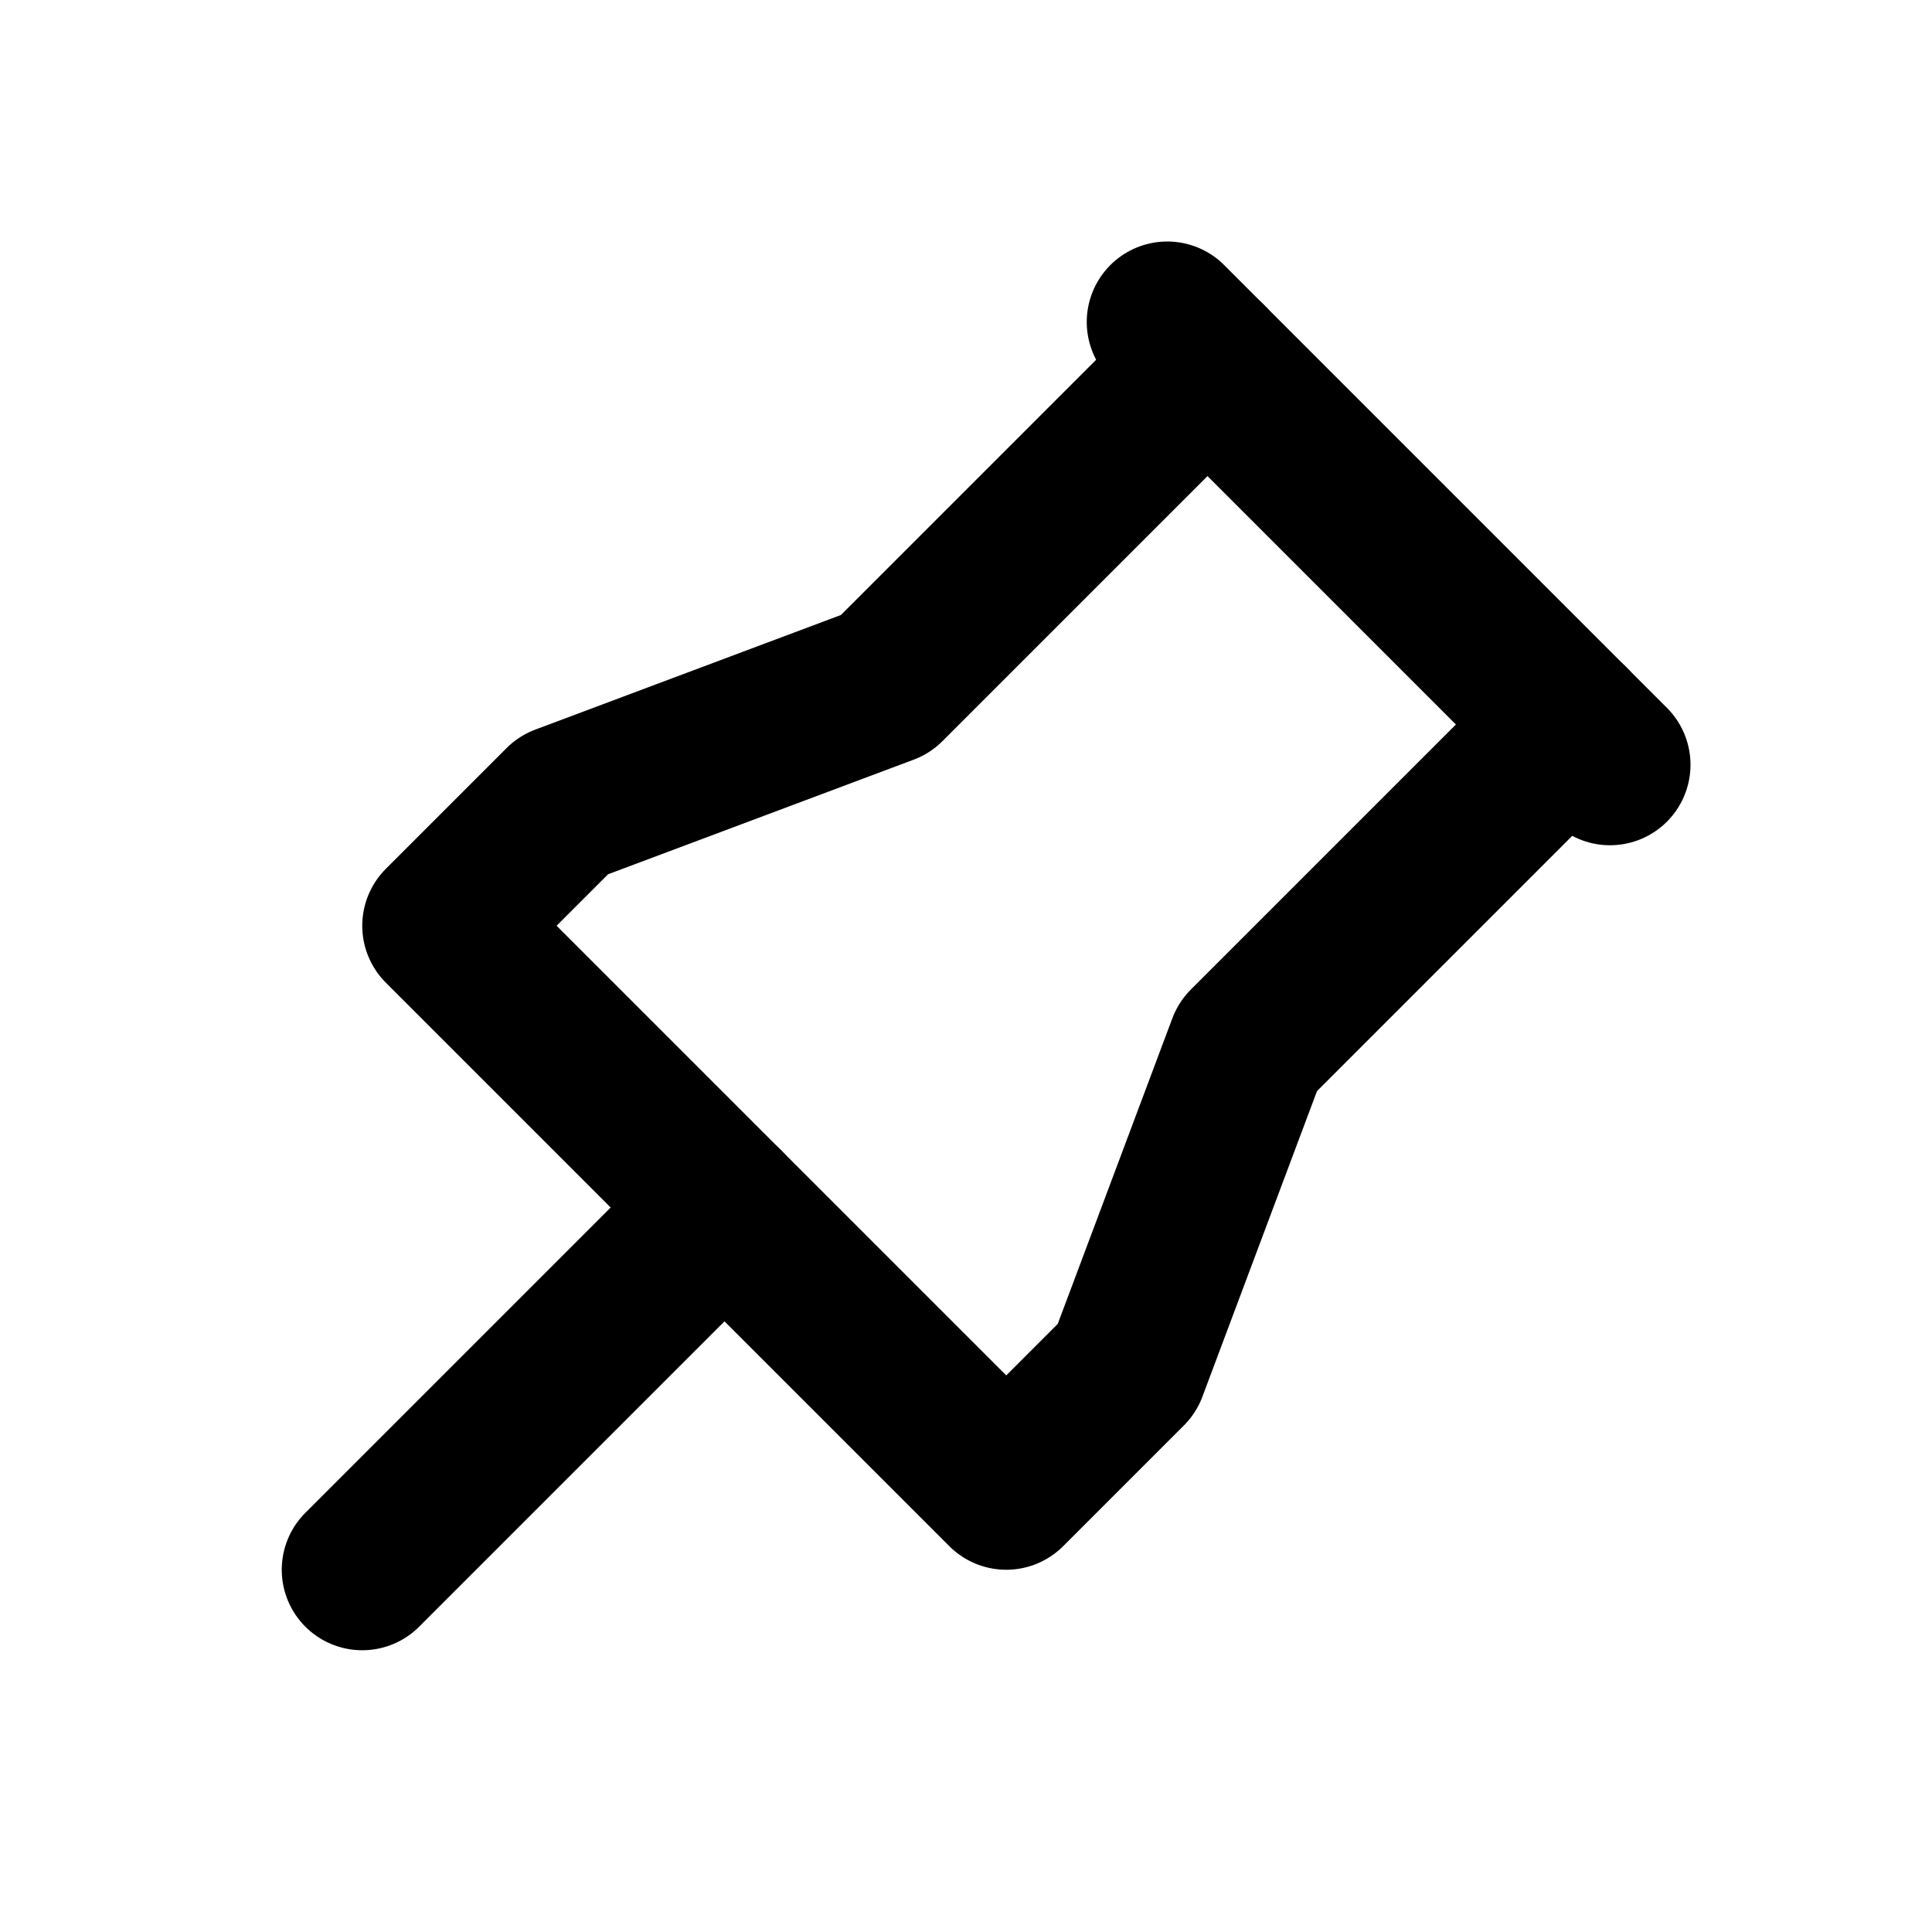
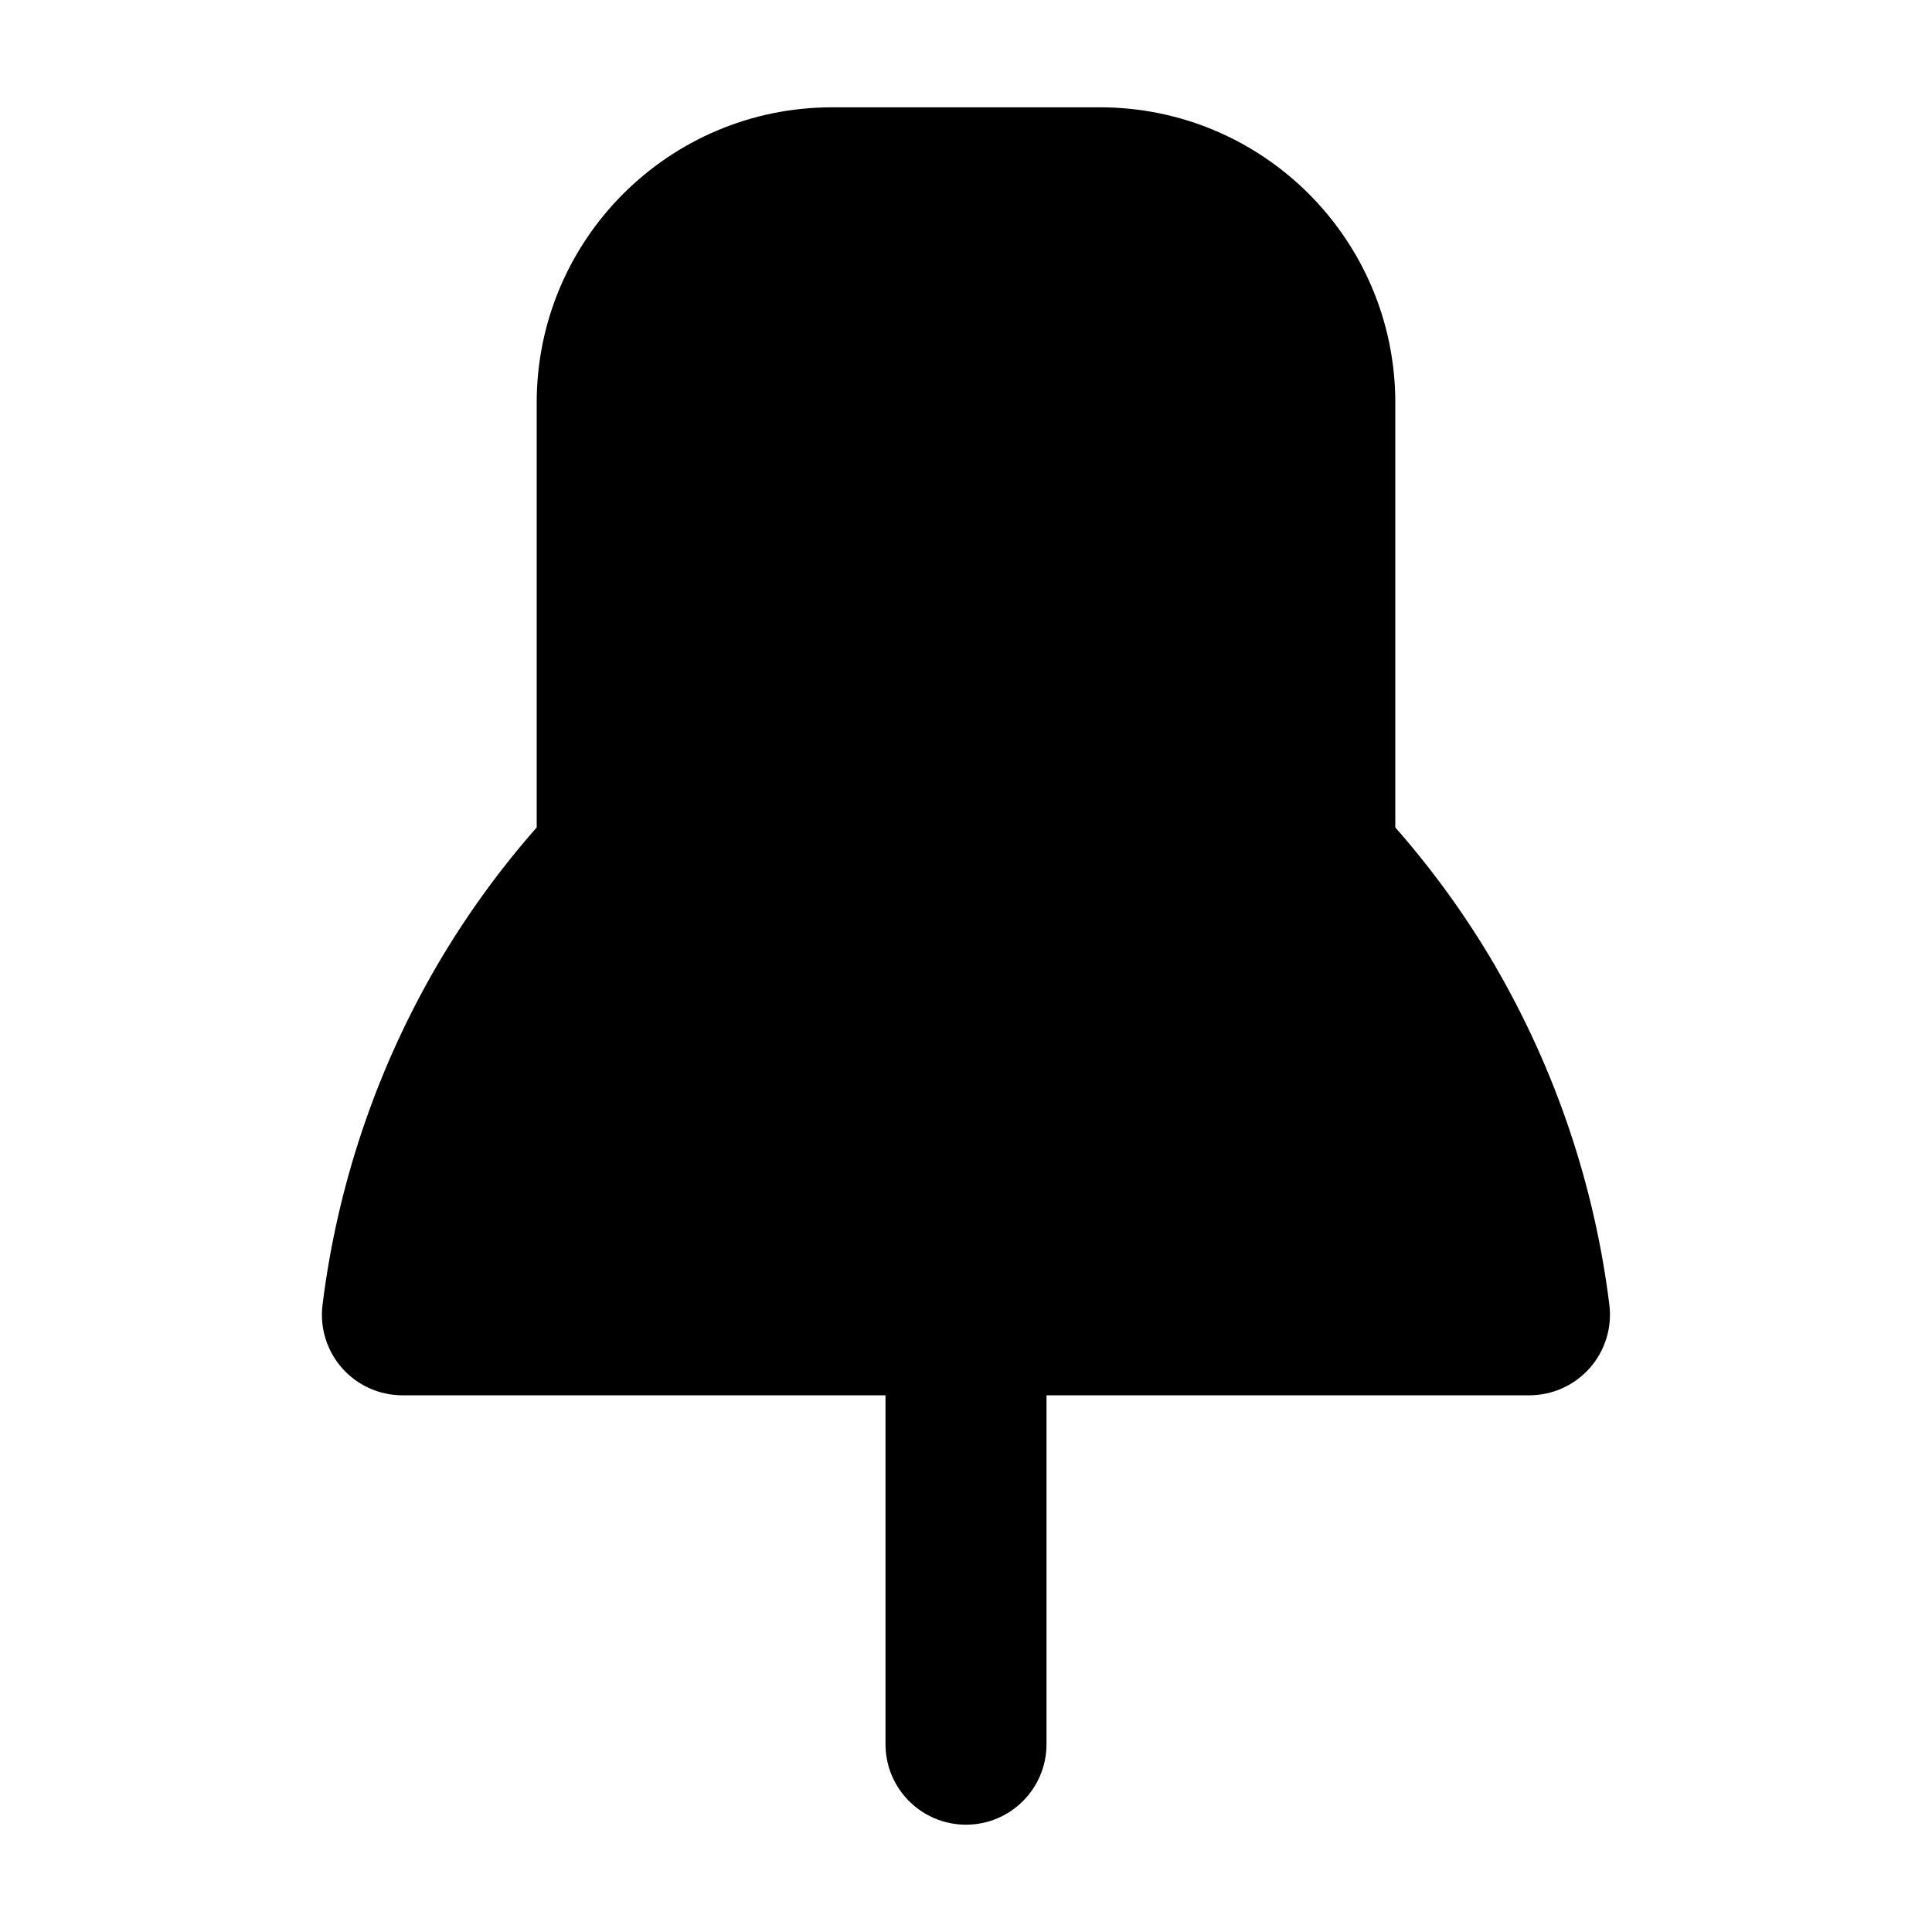
- <svg xmlns="http://www.w3.org/2000/svg" width="24" height="24" viewBox="0 0 24 24" fill="none" stroke="currentColor" stroke-width="2" stroke-linecap="round" stroke-linejoin="round" class="icon icon-tabler icons-tabler-outline icon-tabler-pin">
-   <path stroke="none" d="M0 0h24v24H0z" fill="none" />
-   <path d="M15 4.5l-4 4l-4 1.5l-1.5 1.5l7 7l1.5 -1.5l1.5 -4l4 -4" />
-   <path d="M9 15l-4.5 4.5" />
-   <path d="M14.5 4l5.5 5.5" />
+ <svg xmlns="http://www.w3.org/2000/svg" width="1em" height="1em" viewBox="0 0 24 24">
+   <g fill="currentColor">
+     <path d="M12 22.667a1 1 0 0 1-1-1v-5.334a1 1 0 0 1 2 0v5.334a1 1 0 0 1-1 1" />
+     <path d="M18.572 11.996a11 11 0 0 0-1.239-1.717V5a3.67 3.67 0 0 0-3.666-3.667h-3.334A3.67 3.67 0 0 0 6.667 5v5.279c-.47.533-.884 1.109-1.24 1.717a11.1 11.1 0 0 0-1.42 4.21A1 1 0 0 0 5 17.333h14a1.002 1.002 0 0 0 .992-1.125a11.1 11.1 0 0 0-1.42-4.211" />
+   </g>
</svg>
